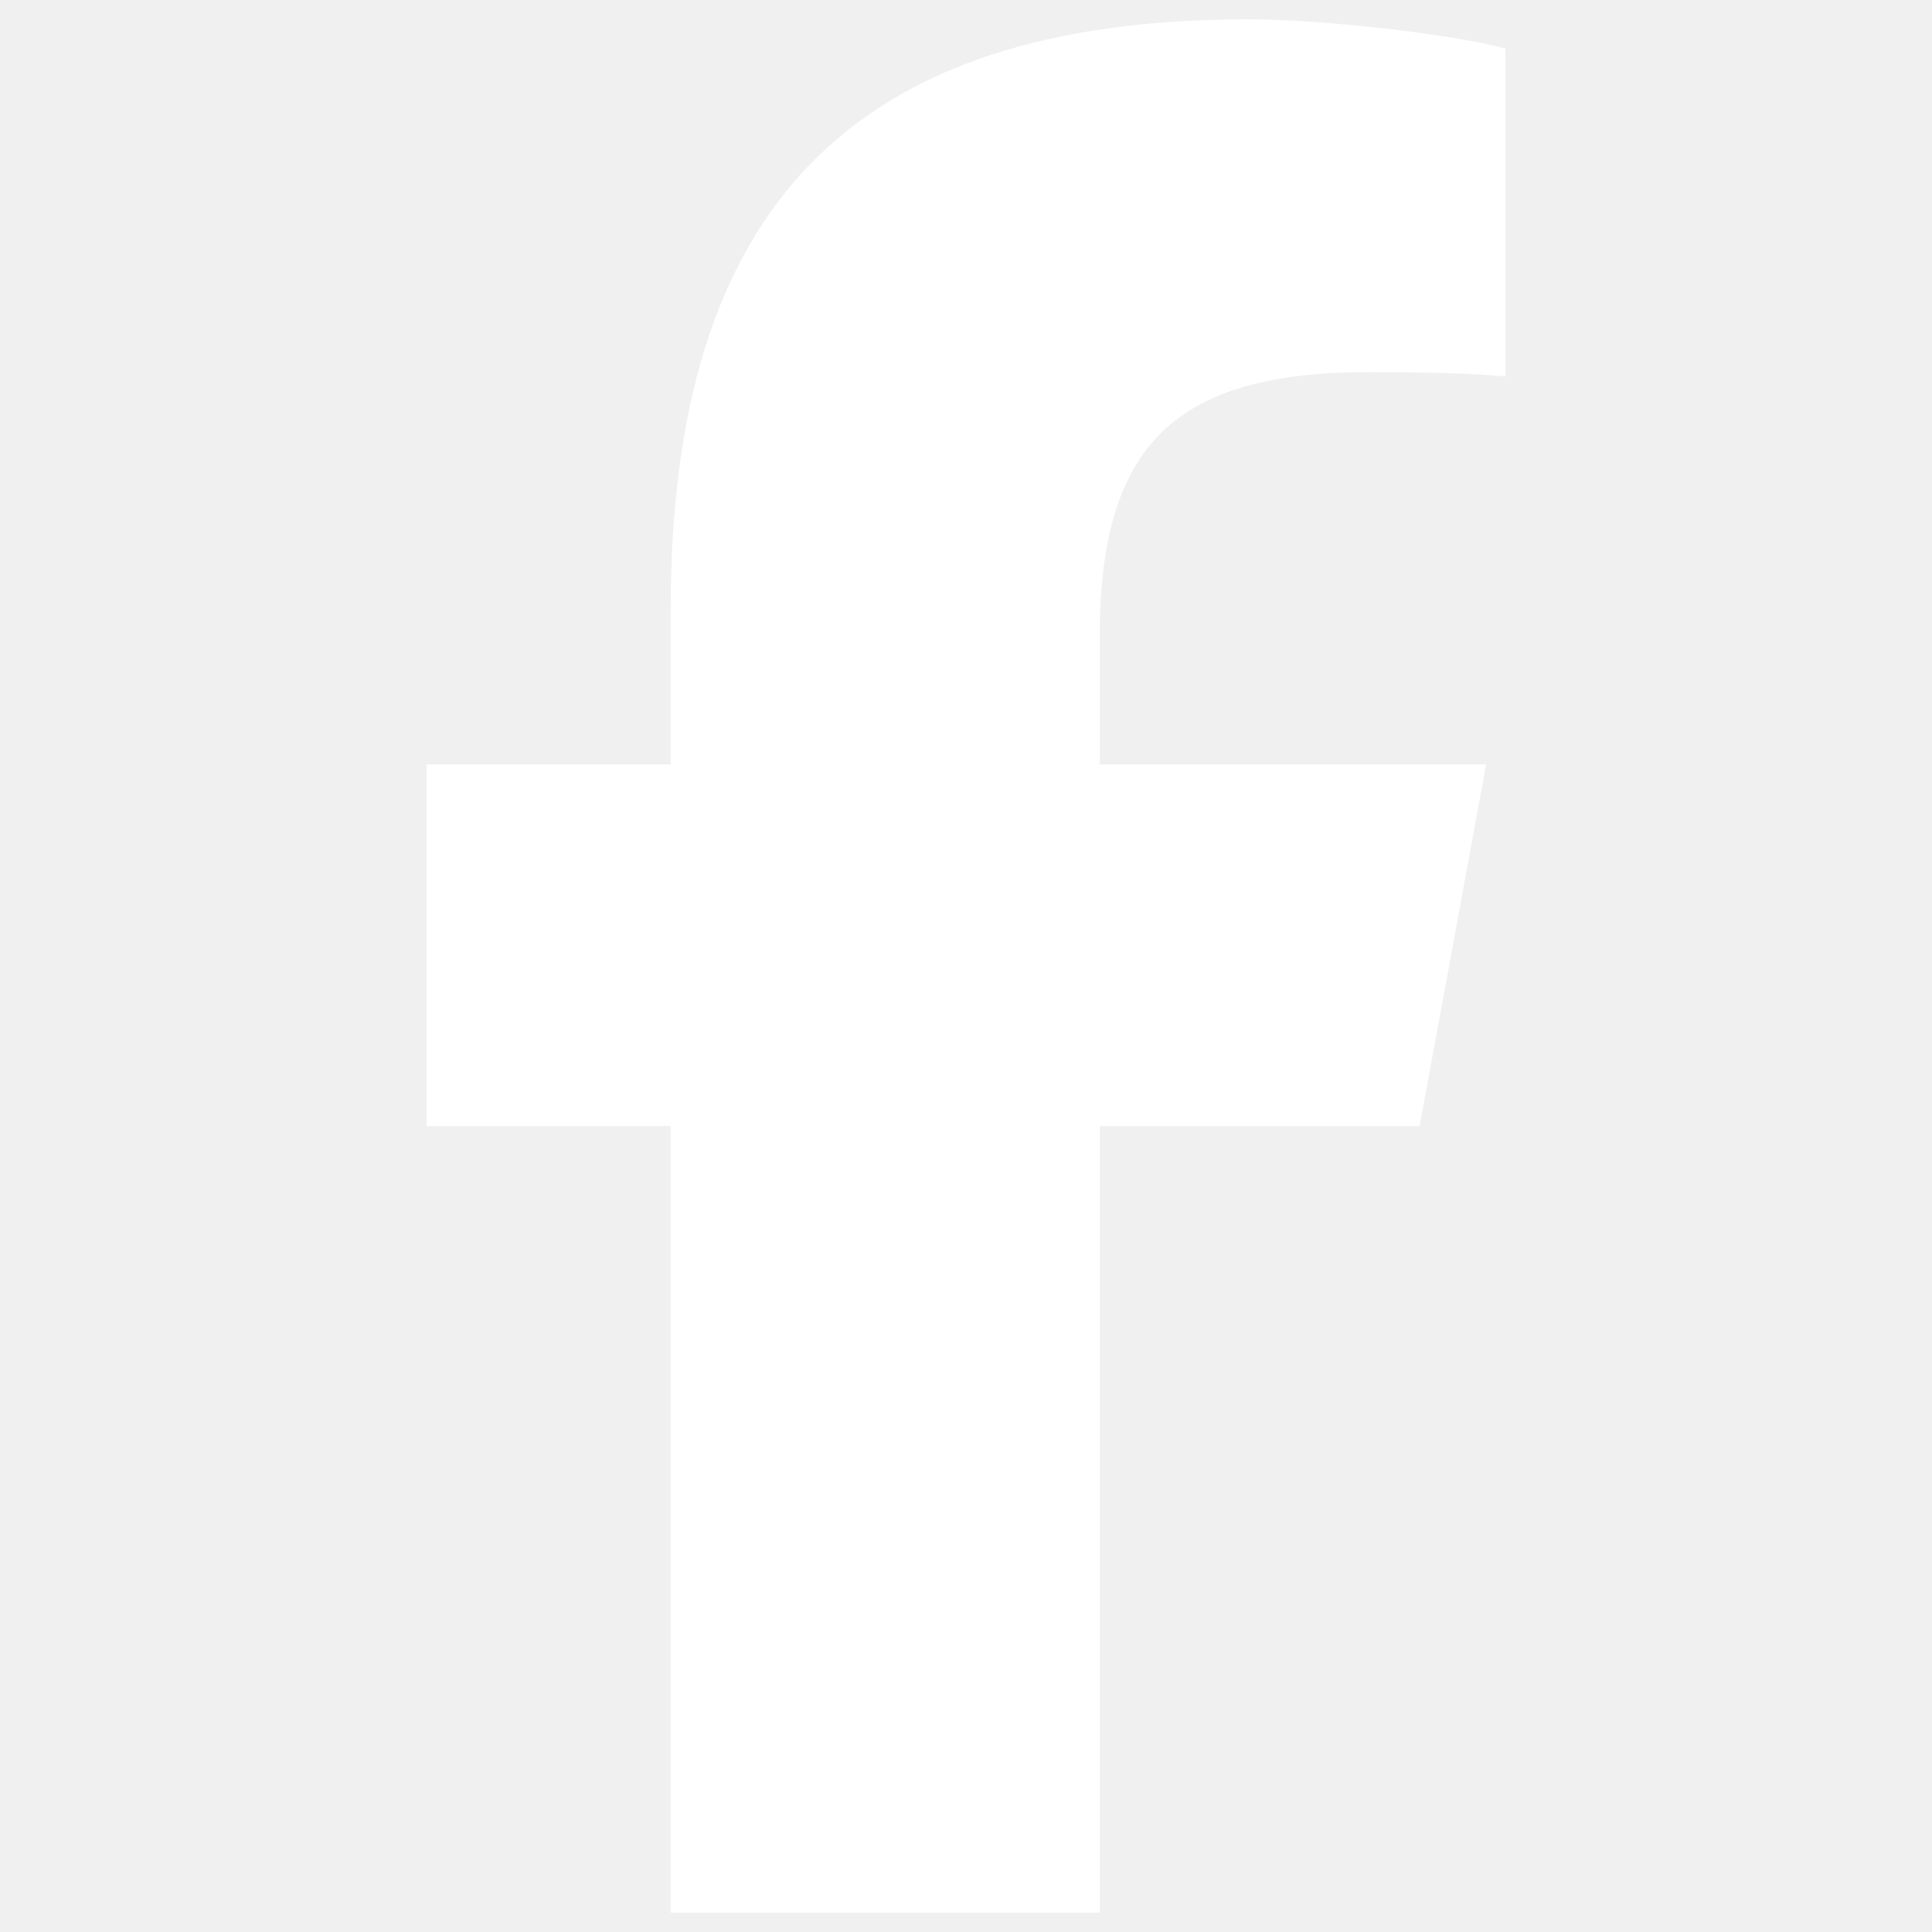
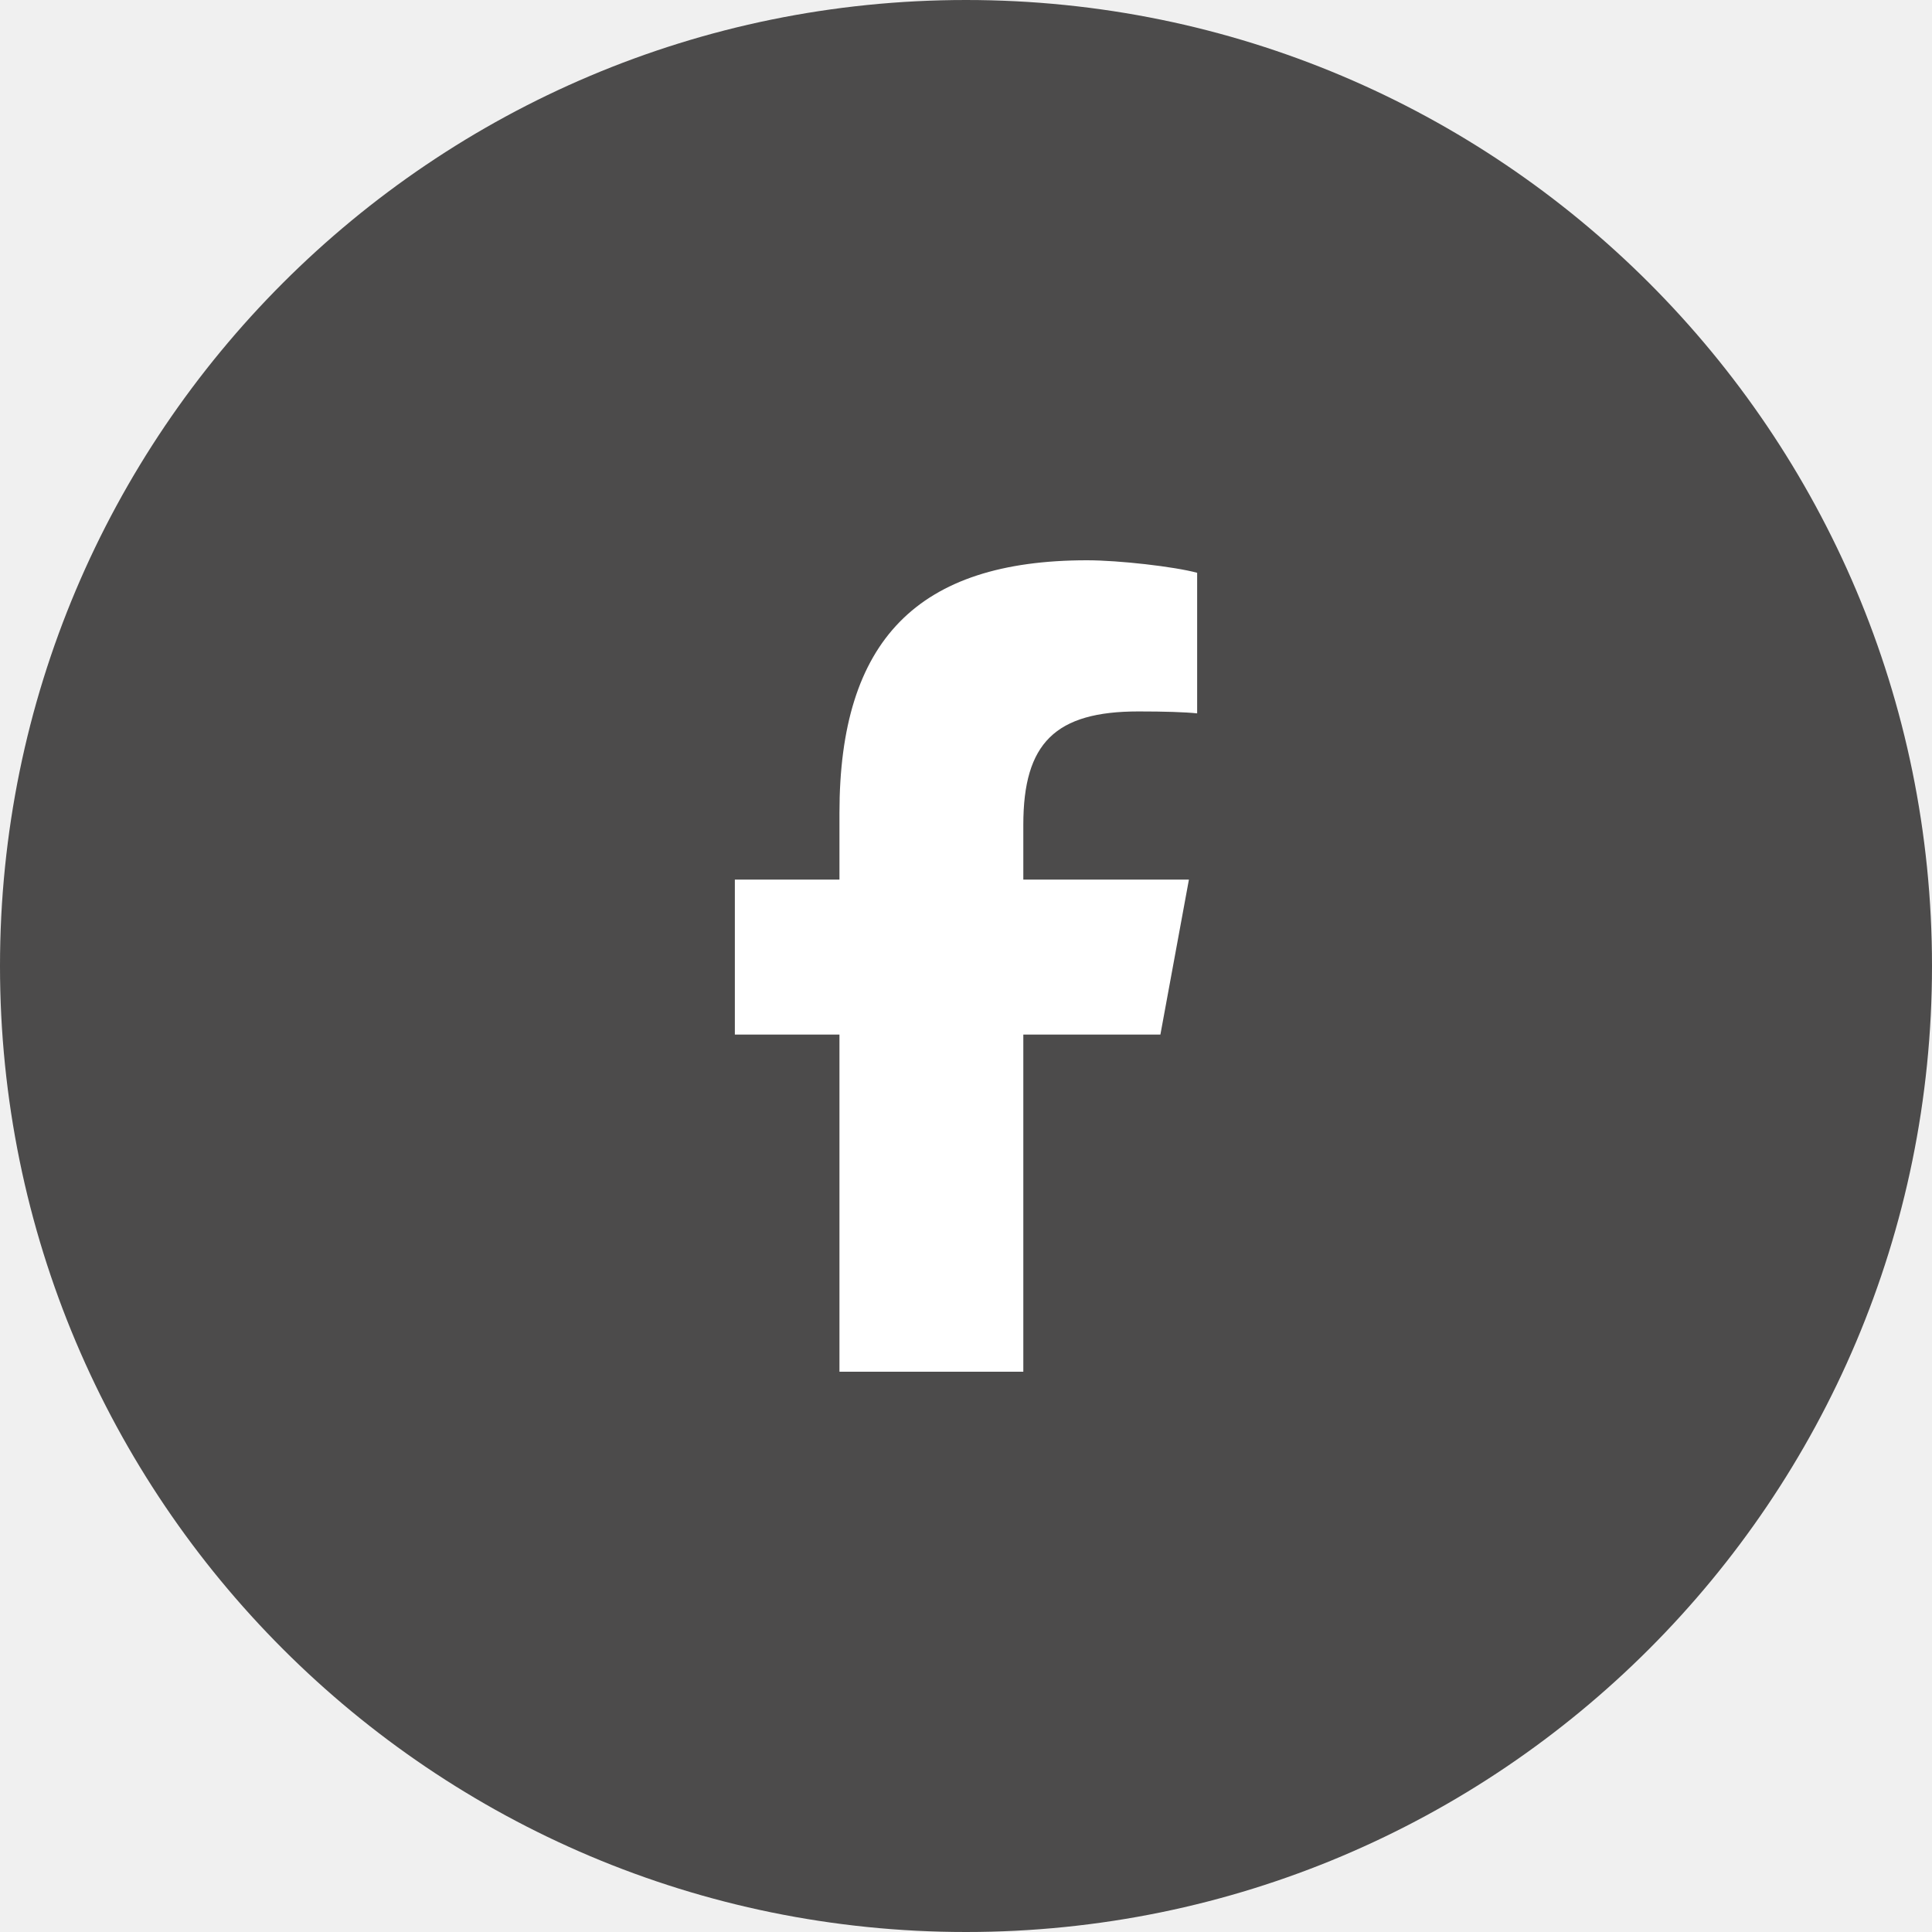
- <svg xmlns="http://www.w3.org/2000/svg" width="18" height="18" viewBox="0 0 18 18" fill="none">
-   <path d="M6.249 10.492V17.82H10.246V10.492H13.226L13.846 7.122H10.246V5.93C10.246 4.149 10.945 3.467 12.75 3.467C13.312 3.467 13.763 3.48 14.025 3.508V0.452C13.532 0.318 12.326 0.18 11.631 0.18C7.948 0.18 6.249 1.92 6.249 5.672V7.122H3.975V10.492H6.249Z" fill="white" />
+ <svg xmlns="http://www.w3.org/2000/svg" width="42" height="42" viewBox="0 0 42 42" fill="none">
+   <circle cx="21" cy="21" r="21" fill="#4C4B4B" />
+   <path d="M18.249 22.491V29.82H22.246V22.491H25.226L25.846 19.122H22.246V17.93C22.246 16.149 22.945 15.466 24.75 15.466C25.312 15.466 25.763 15.48 26.025 15.508V12.452C25.532 12.318 24.326 12.18 23.631 12.18C19.948 12.18 18.249 13.92 18.249 17.672V19.122H15.975V22.491H18.249Z" fill="white" />
</svg>
